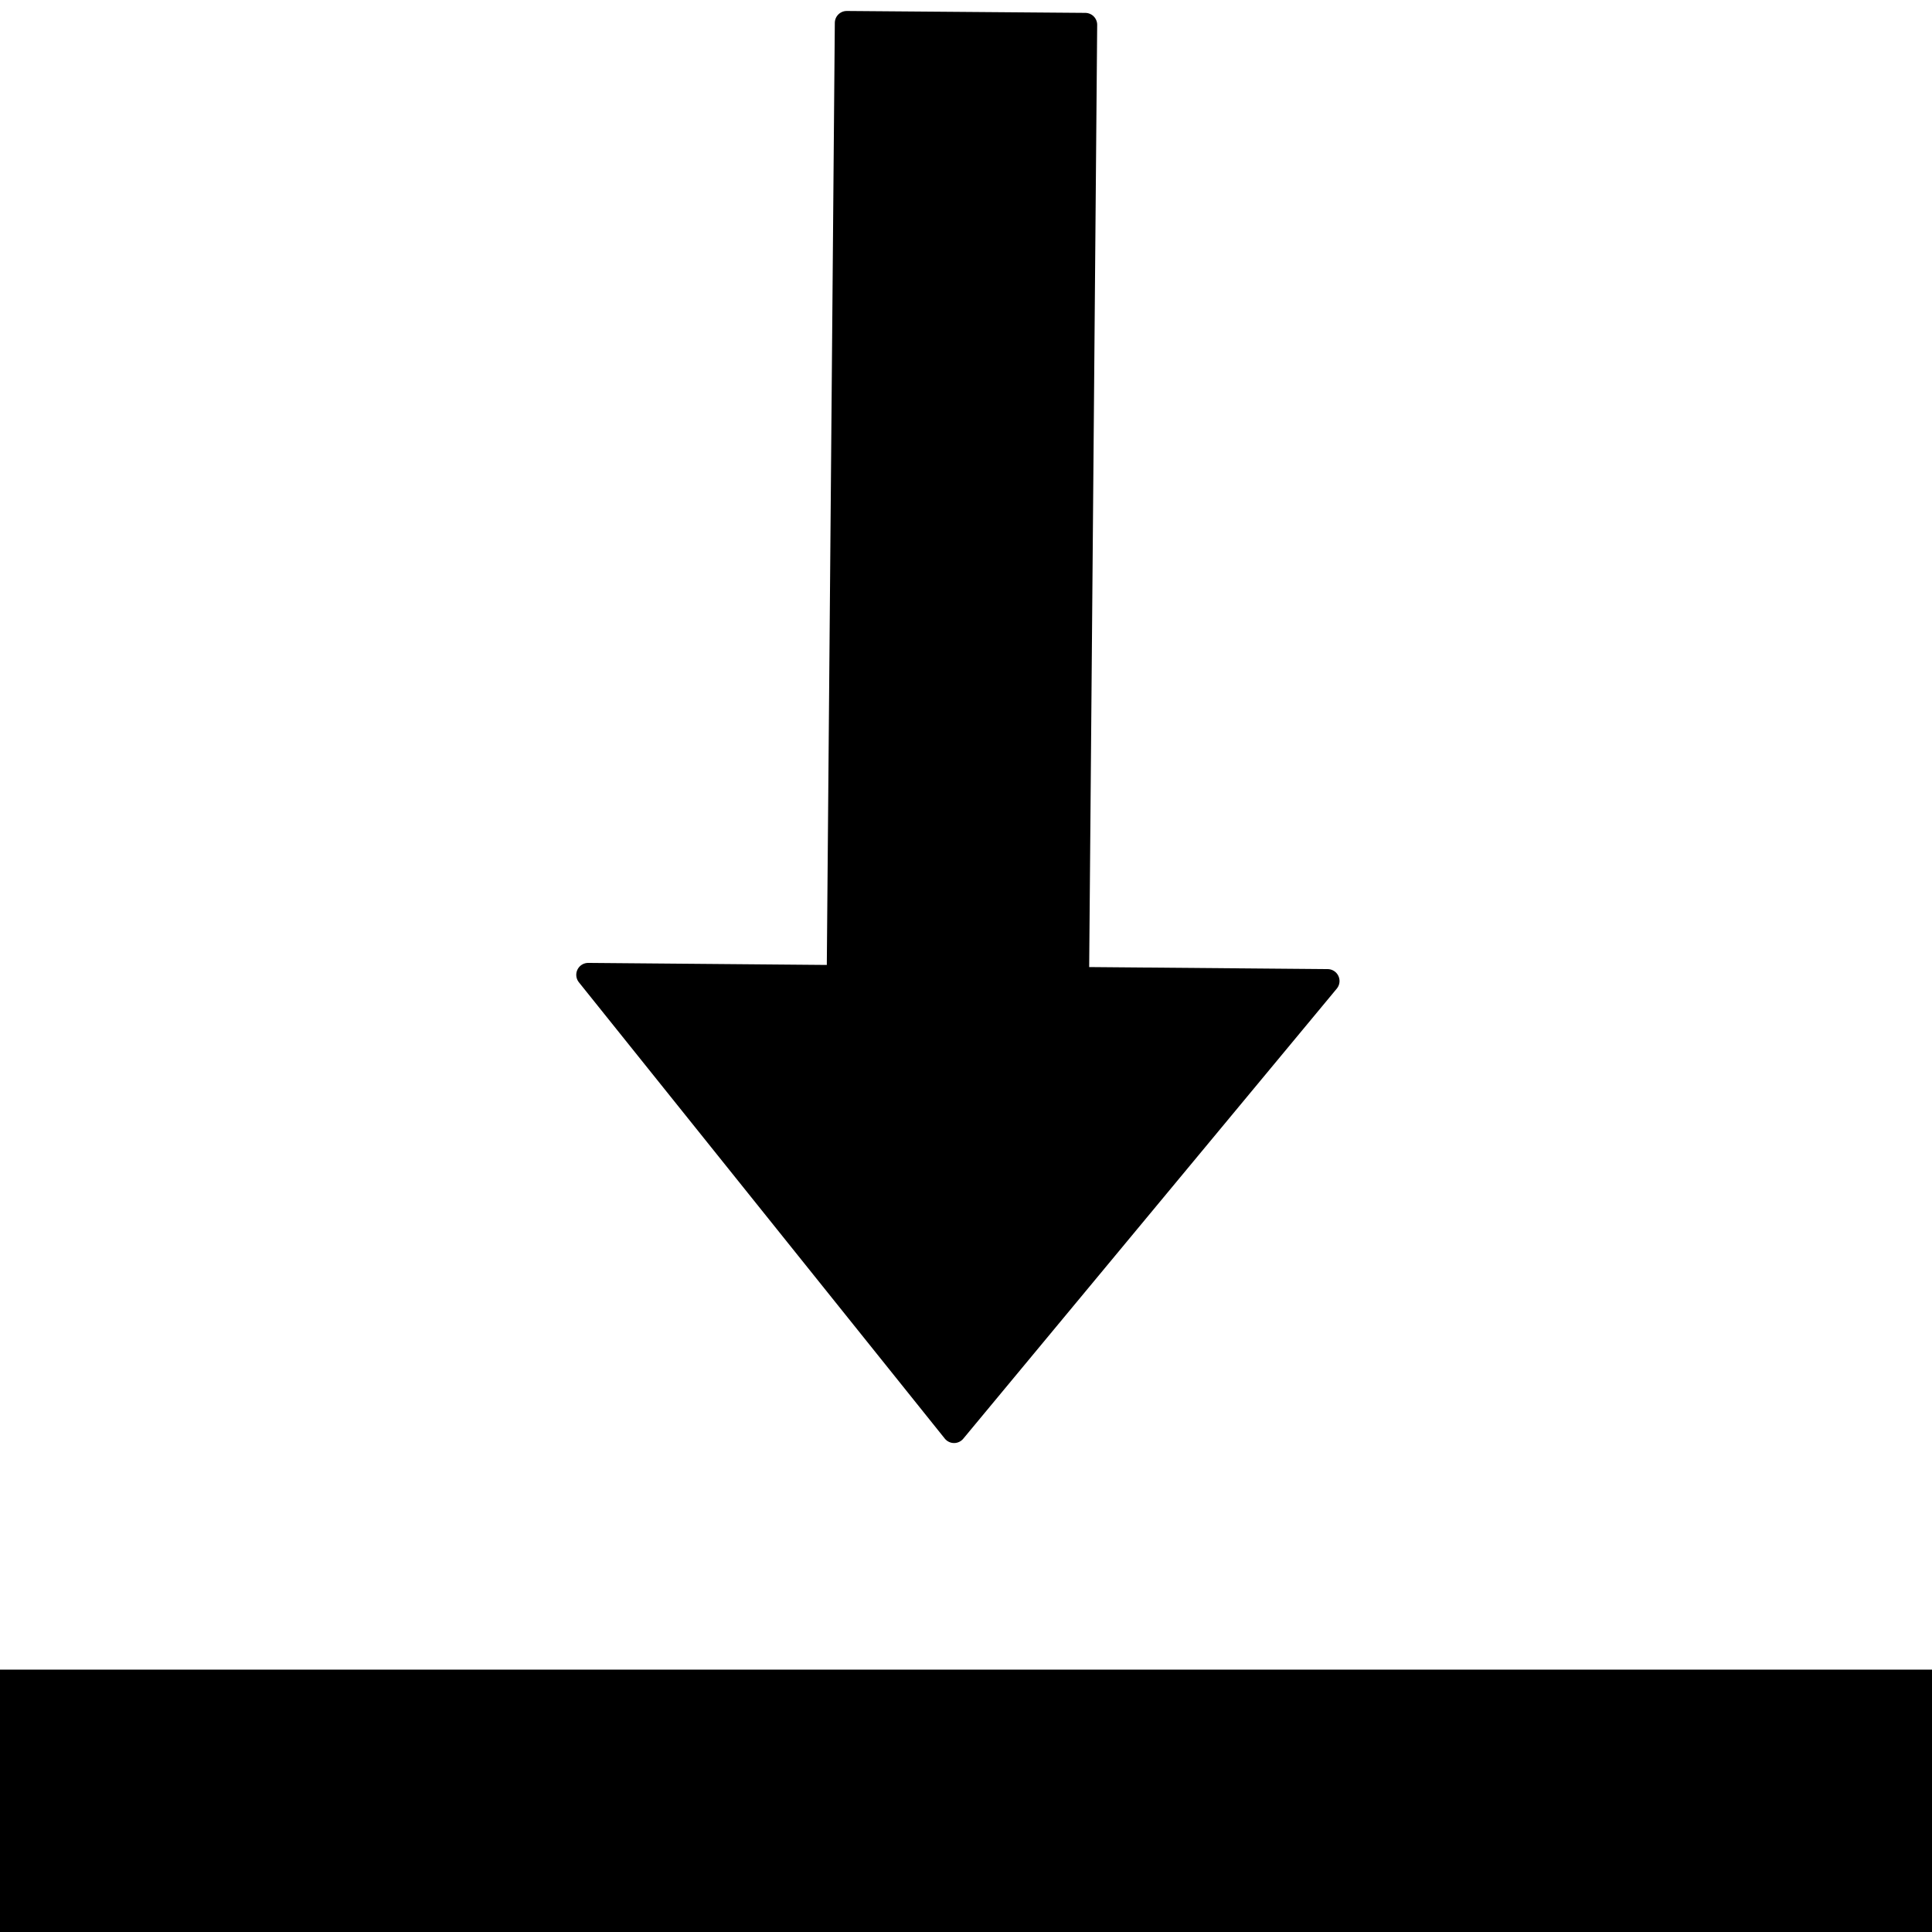
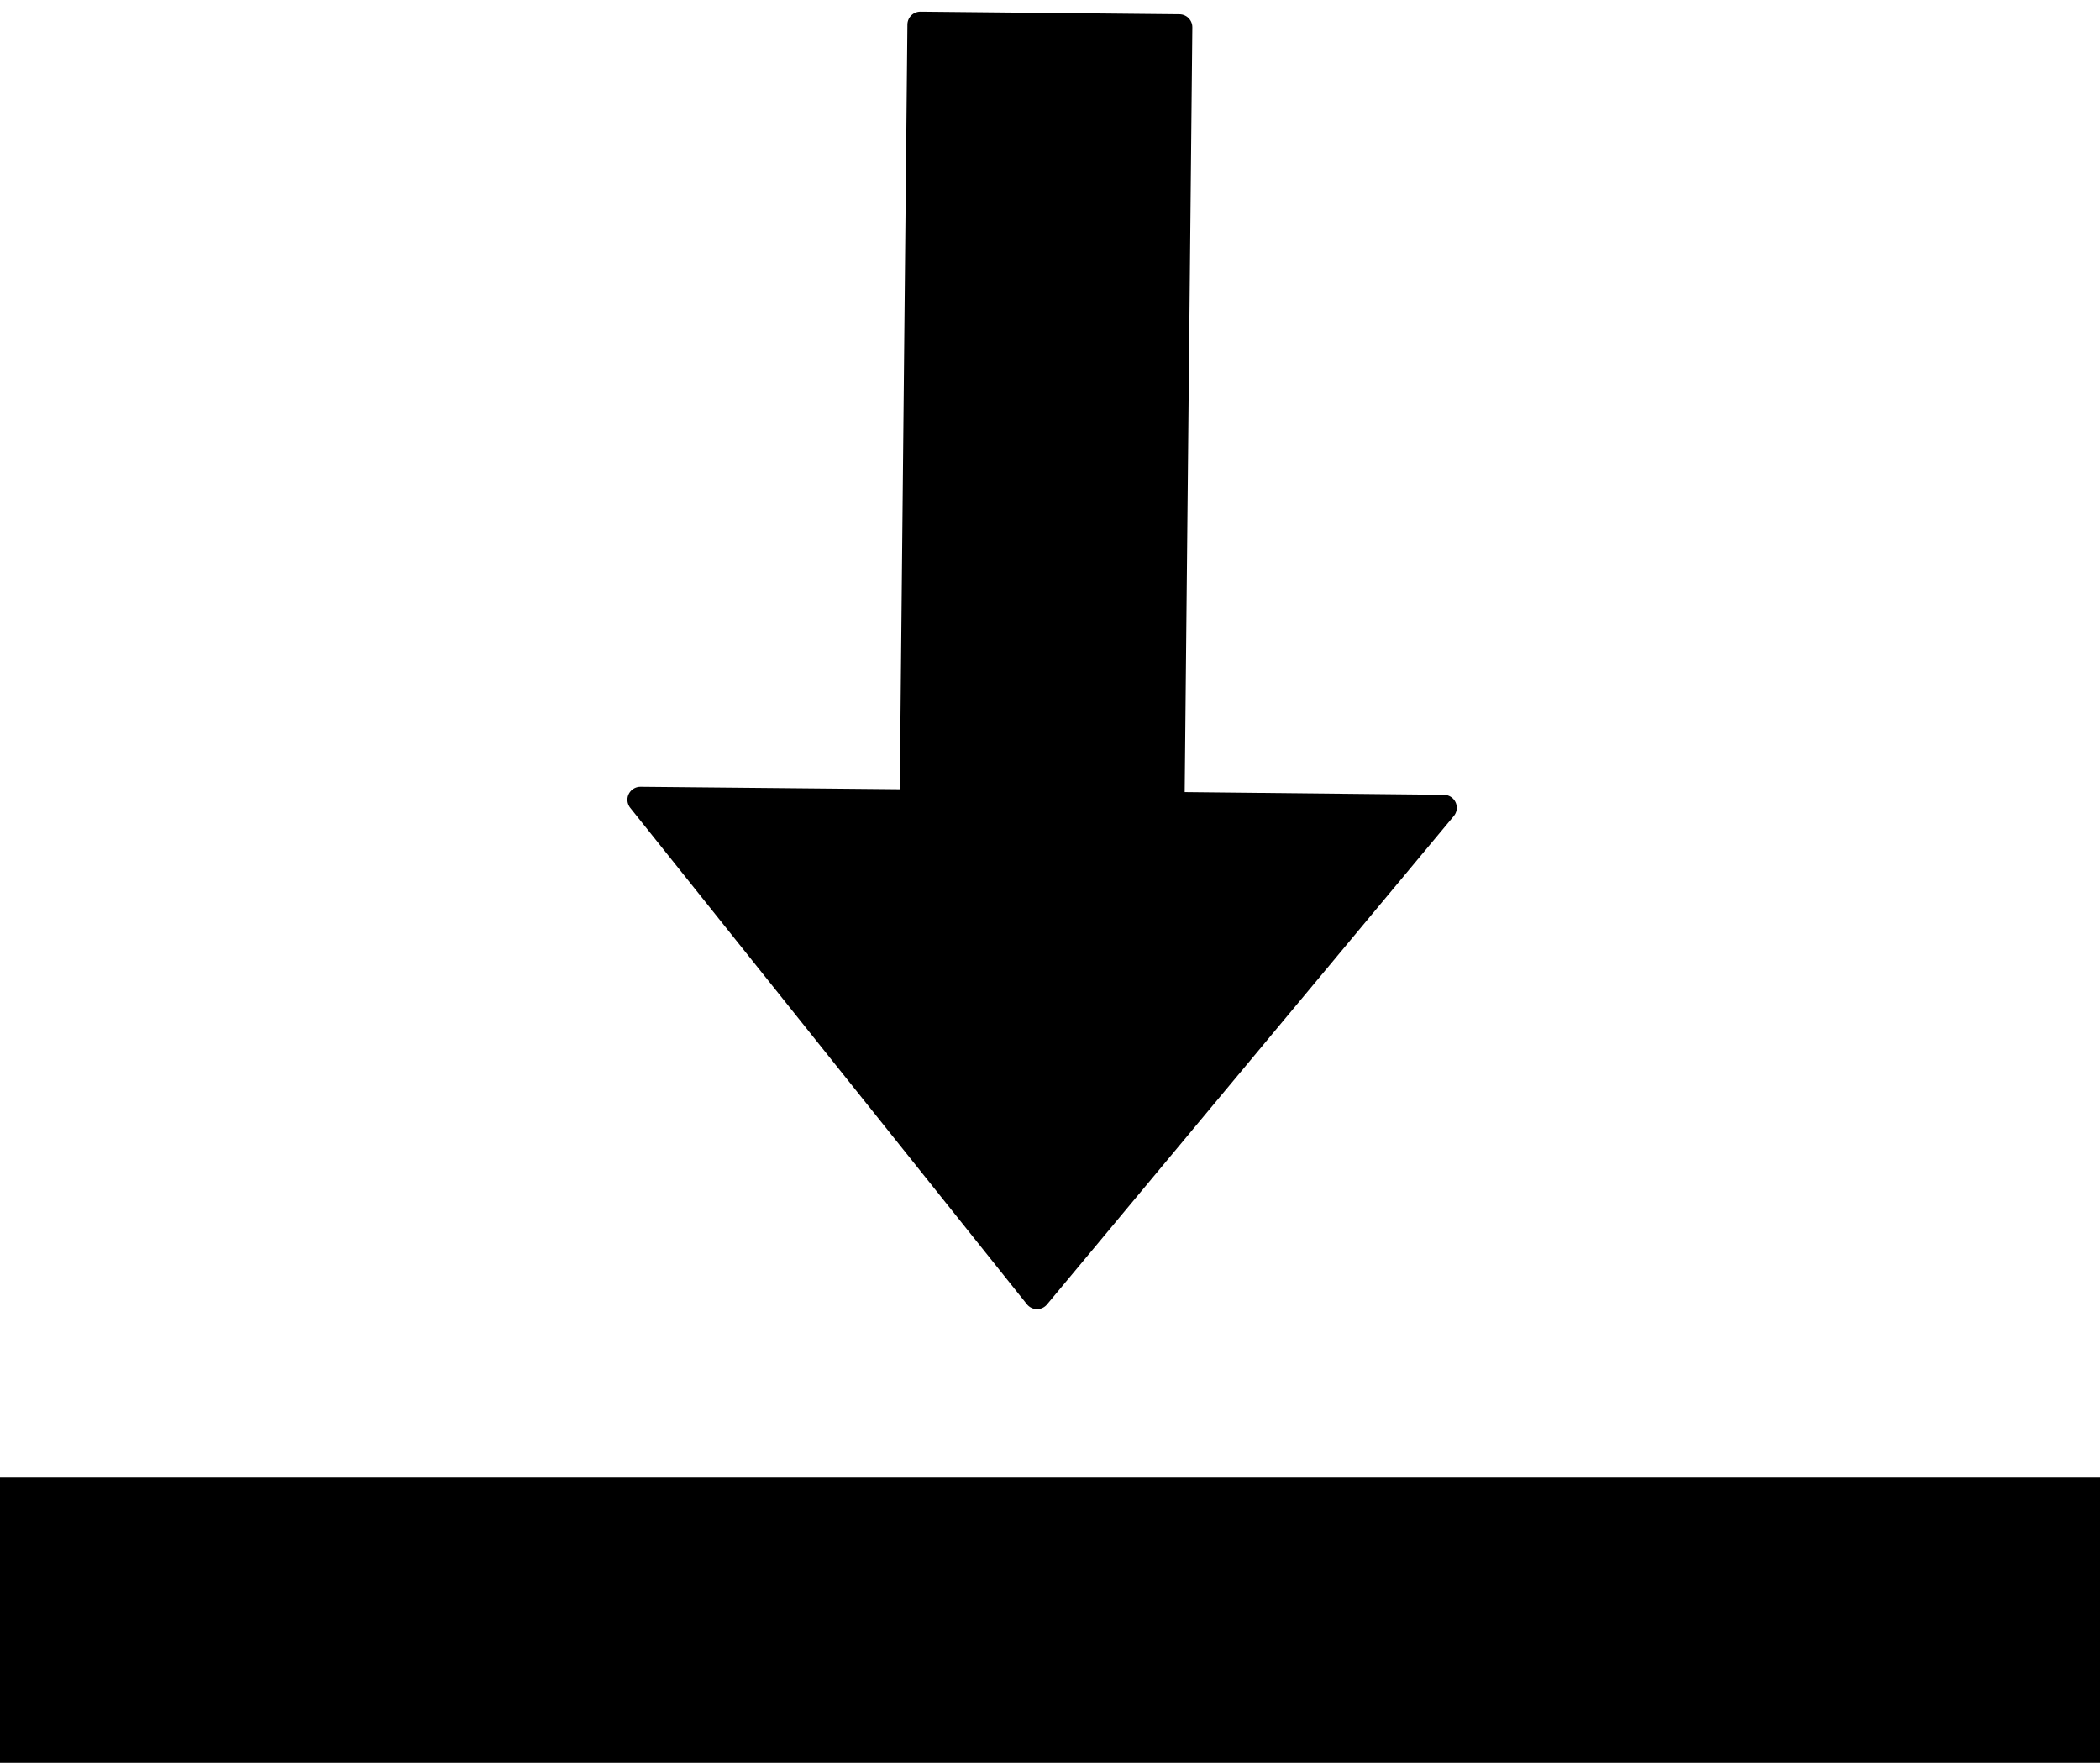
- <svg xmlns="http://www.w3.org/2000/svg" width="81px" height="81px" version="1.1">
+ <svg xmlns="http://www.w3.org/2000/svg" width="81px" height="68px" version="1.1">
  <defs />
  <g transform="translate(0.5,0.5)">
-     <path d="M 35 0.46 L 45 0.54 L 44.66 40.54 L 55.16 40.63 L 39.5 59.5 L 24.16 40.37 L 34.66 40.46 Z" fill="#000000" stroke="#000000" stroke-linejoin="round" stroke-miterlimit="10" pointer-events="none" />
-     <rect x="0" y="70" width="80" height="10" fill="#000000" stroke="#000000" pointer-events="none" />
+     <path d="M 35 0.45 L 44.99 0.55 L 44.69 30.55 L 55.19 30.66 L 39.5 49.5 L 24.2 30.35 L 34.7 30.45 Z" fill="#000000" stroke="#000000" stroke-linejoin="round" stroke-miterlimit="10" pointer-events="none" />
+     <rect x="0" y="57" width="80" height="10" fill="#000000" stroke="#000000" pointer-events="none" />
  </g>
</svg>
